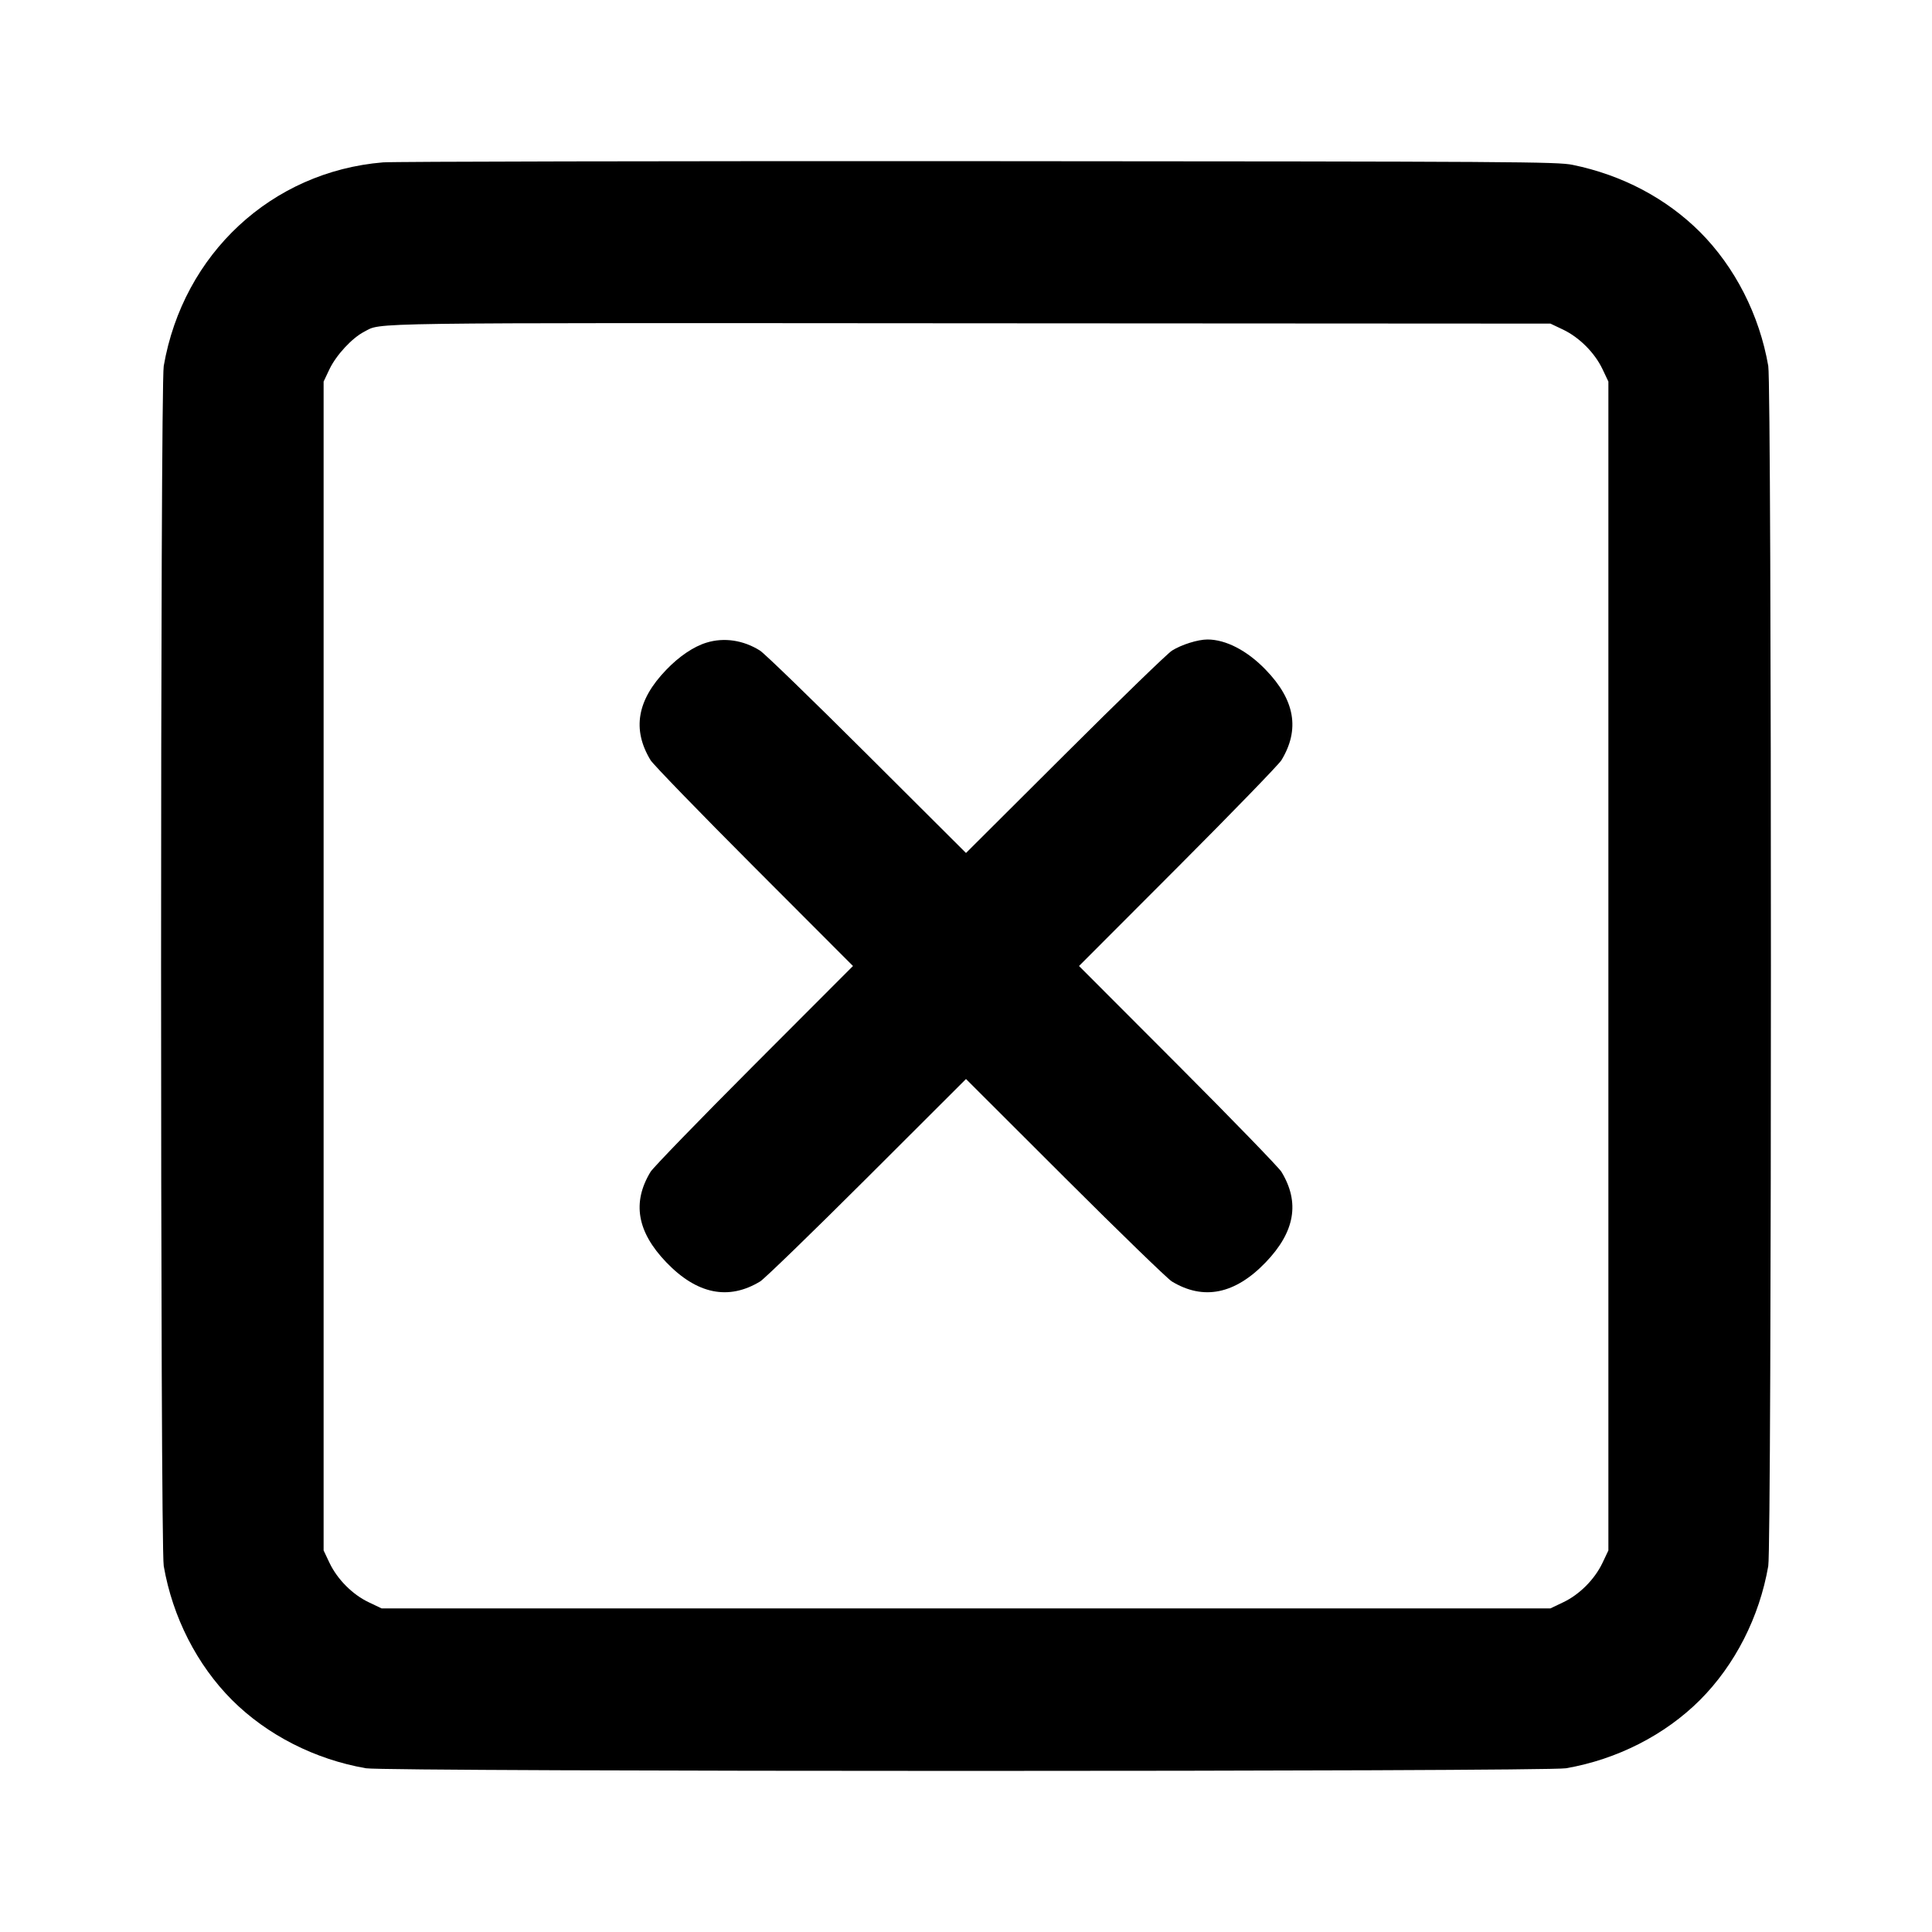
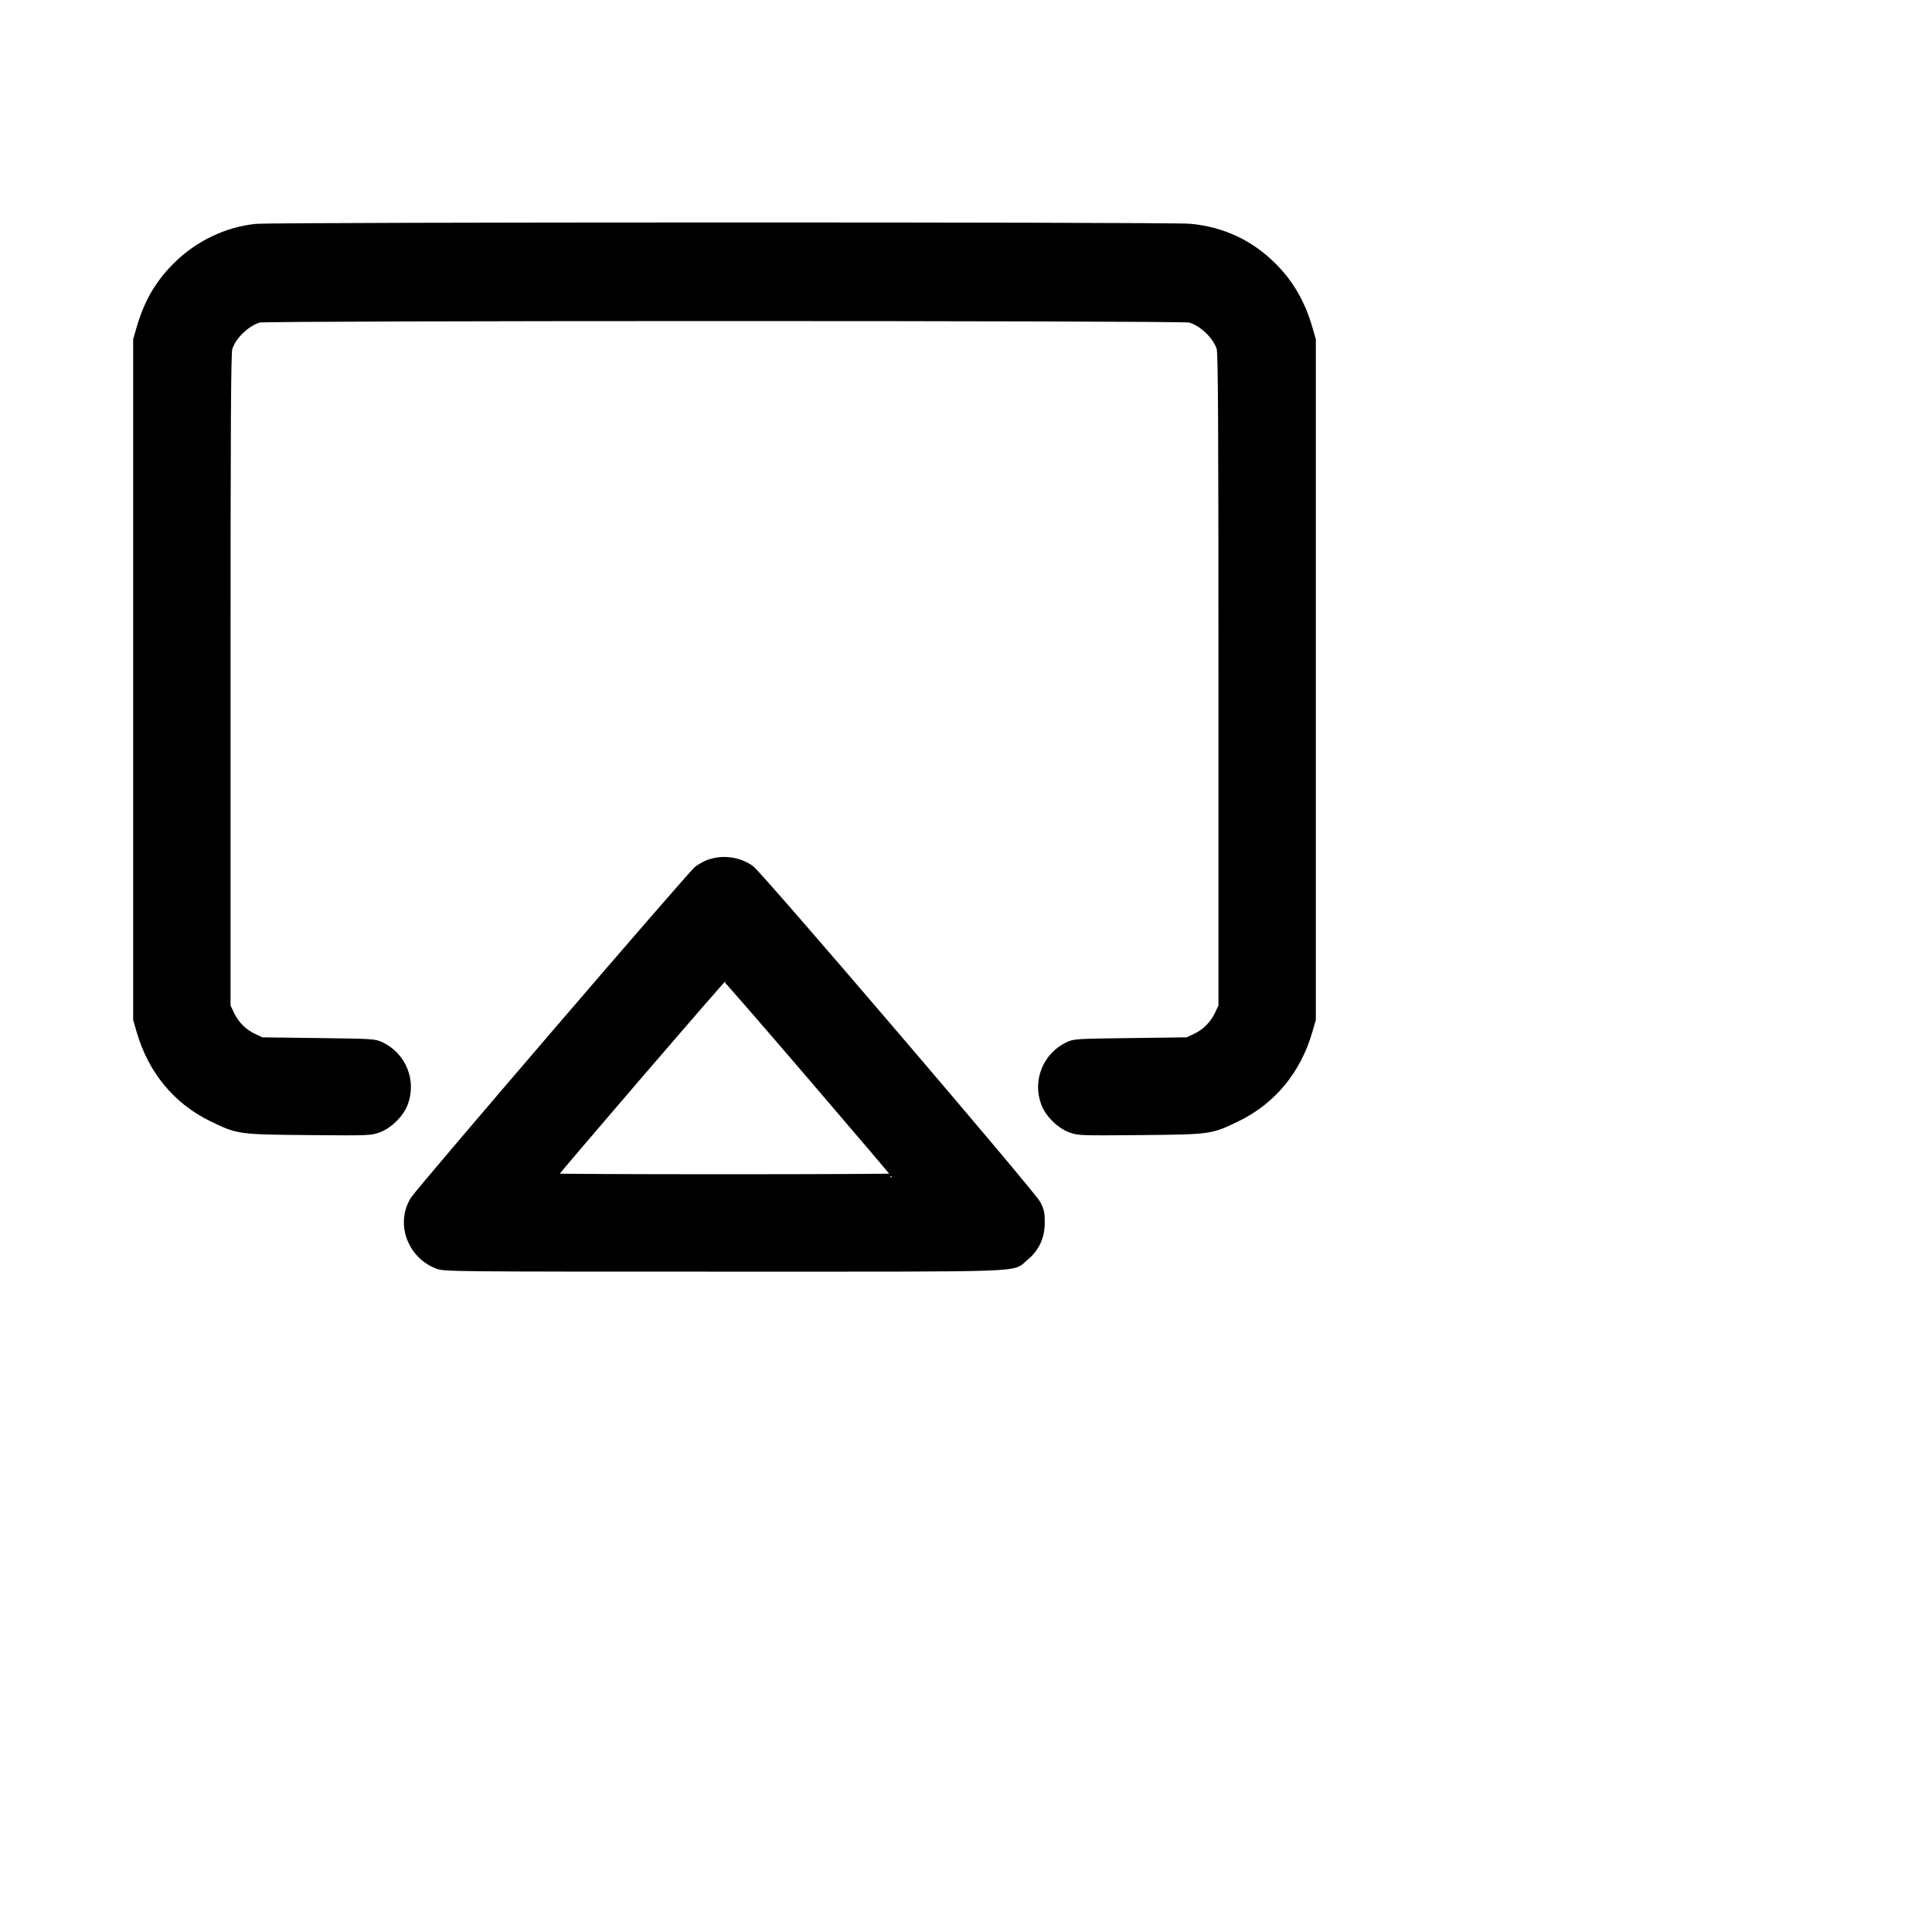
- <svg xmlns="http://www.w3.org/2000/svg" width="24" height="24" viewBox="0 0 24 24" fill="none" stroke="currentColor" stroke-width="2" stroke-linecap="round" stroke-linejoin="round">
-   <path d="M4.758 2.017 C 3.375 2.132,2.276 3.152,2.034 4.546 C 1.990 4.794,1.990 19.206,2.034 19.454 C 2.144 20.088,2.447 20.682,2.882 21.118 C 3.318 21.553,3.912 21.856,4.546 21.966 C 4.794 22.010,19.206 22.010,19.454 21.966 C 20.088 21.856,20.682 21.553,21.118 21.118 C 21.553 20.682,21.856 20.088,21.966 19.454 C 22.010 19.206,22.010 4.794,21.966 4.546 C 21.856 3.912,21.553 3.318,21.118 2.882 C 20.698 2.463,20.151 2.174,19.536 2.048 C 19.345 2.009,18.868 2.006,12.156 2.002 C 8.209 2.000,4.880 2.007,4.758 2.017 M19.416 4.094 C 19.619 4.191,19.809 4.381,19.906 4.584 L 19.980 4.740 19.980 12.000 L 19.980 19.260 19.906 19.416 C 19.808 19.621,19.619 19.810,19.417 19.905 L 19.260 19.980 12.000 19.980 L 4.740 19.980 4.583 19.905 C 4.381 19.810,4.192 19.621,4.094 19.416 L 4.020 19.260 4.020 12.000 L 4.020 4.740 4.094 4.584 C 4.178 4.410,4.373 4.199,4.524 4.121 C 4.750 4.005,4.361 4.011,12.036 4.016 L 19.260 4.020 19.416 4.094 M8.777 7.983 C 8.618 8.031,8.437 8.153,8.277 8.320 C 7.913 8.696,7.850 9.062,8.082 9.444 C 8.115 9.497,8.693 10.094,9.368 10.770 L 10.596 12.000 9.368 13.230 C 8.693 13.906,8.115 14.503,8.082 14.556 C 7.850 14.937,7.913 15.302,8.277 15.681 C 8.658 16.078,9.051 16.157,9.444 15.918 C 9.497 15.885,10.094 15.307,10.770 14.632 L 12.000 13.404 13.230 14.632 C 13.906 15.307,14.503 15.885,14.556 15.918 C 14.949 16.157,15.342 16.078,15.723 15.681 C 16.087 15.302,16.150 14.937,15.918 14.556 C 15.885 14.503,15.307 13.906,14.632 13.230 L 13.404 12.000 14.632 10.770 C 15.307 10.094,15.885 9.497,15.918 9.444 C 16.150 9.062,16.087 8.696,15.723 8.320 C 15.494 8.082,15.228 7.944,15.000 7.944 C 14.880 7.944,14.677 8.008,14.559 8.082 C 14.504 8.116,13.906 8.696,13.230 9.370 L 12.000 10.596 10.770 9.370 C 10.094 8.696,9.496 8.116,9.441 8.082 C 9.235 7.952,8.994 7.916,8.777 7.983 " stroke="none" fill="black" fill-rule="evenodd" />
+ <svg xmlns="http://www.w3.org/2000/svg" width="192" height="192" fill="#000000" viewBox="0 0 256 256">
+   <path d="M33.967 30.163 C 30.090 30.538,26.252 32.378,23.389 35.233 C 21.026 37.588,19.573 40.092,18.582 43.510 L 18.144 45.024 18.144 90.048 L 18.144 135.072 18.583 136.588 C 20.107 141.851,23.414 145.851,28.128 148.136 C 31.593 149.815,31.648 149.822,40.903 149.905 C 48.818 149.975,49.103 149.965,50.145 149.575 C 51.574 149.041,53.035 147.588,53.562 146.179 C 54.660 143.244,53.360 139.980,50.540 138.591 C 49.648 138.152,49.501 138.142,42.144 138.048 L 34.656 137.952 33.587 137.451 C 32.250 136.824,31.197 135.766,30.549 134.400 L 30.048 133.344 30.048 90.144 C 30.048 55.643,30.097 46.781,30.293 46.136 C 30.786 44.512,32.656 42.712,34.334 42.246 C 35.316 41.973,156.684 41.973,157.666 42.246 C 159.344 42.712,161.214 44.512,161.707 46.136 C 161.903 46.781,161.952 55.643,161.952 90.144 L 161.952 133.344 161.451 134.400 C 160.803 135.766,159.750 136.824,158.413 137.451 L 157.344 137.952 149.856 138.048 C 142.499 138.142,142.352 138.152,141.460 138.591 C 138.640 139.980,137.340 143.244,138.438 146.179 C 138.965 147.588,140.426 149.041,141.855 149.575 C 142.897 149.965,143.182 149.975,151.097 149.905 C 160.352 149.822,160.407 149.815,163.872 148.136 C 168.586 145.851,171.893 141.851,173.417 136.588 L 173.856 135.072 173.856 90.048 L 173.856 45.024 173.421 43.523 C 172.447 40.162,170.936 37.549,168.644 35.265 C 165.630 32.261,161.977 30.556,157.683 30.148 C 155.159 29.909,36.448 29.923,33.967 30.163 M94.080 114.350 C 93.605 114.501,92.856 114.905,92.417 115.248 C 91.527 115.943,55.736 157.624,54.889 158.952 C 52.917 162.044,54.431 166.284,57.992 167.637 C 58.918 167.989,60.110 168.000,95.871 168.000 C 137.162 168.000,133.927 168.114,135.777 166.600 C 137.215 165.423,137.915 163.950,137.936 162.057 C 137.949 160.846,137.866 160.434,137.429 159.552 C 136.794 158.269,100.623 115.969,99.457 115.146 C 97.916 114.057,95.925 113.763,94.080 114.350 M107.506 142.640 C 113.744 149.917,118.848 155.922,118.848 155.984 C 118.848 156.045,108.566 156.096,96.000 156.096 C 83.434 156.096,73.152 156.045,73.152 155.984 C 73.152 155.786,95.830 129.408,96.000 129.408 C 96.090 129.408,101.268 135.362,107.506 142.640 " fill="#000" stroke="#000" fill-rule="evenodd" />
</svg>
